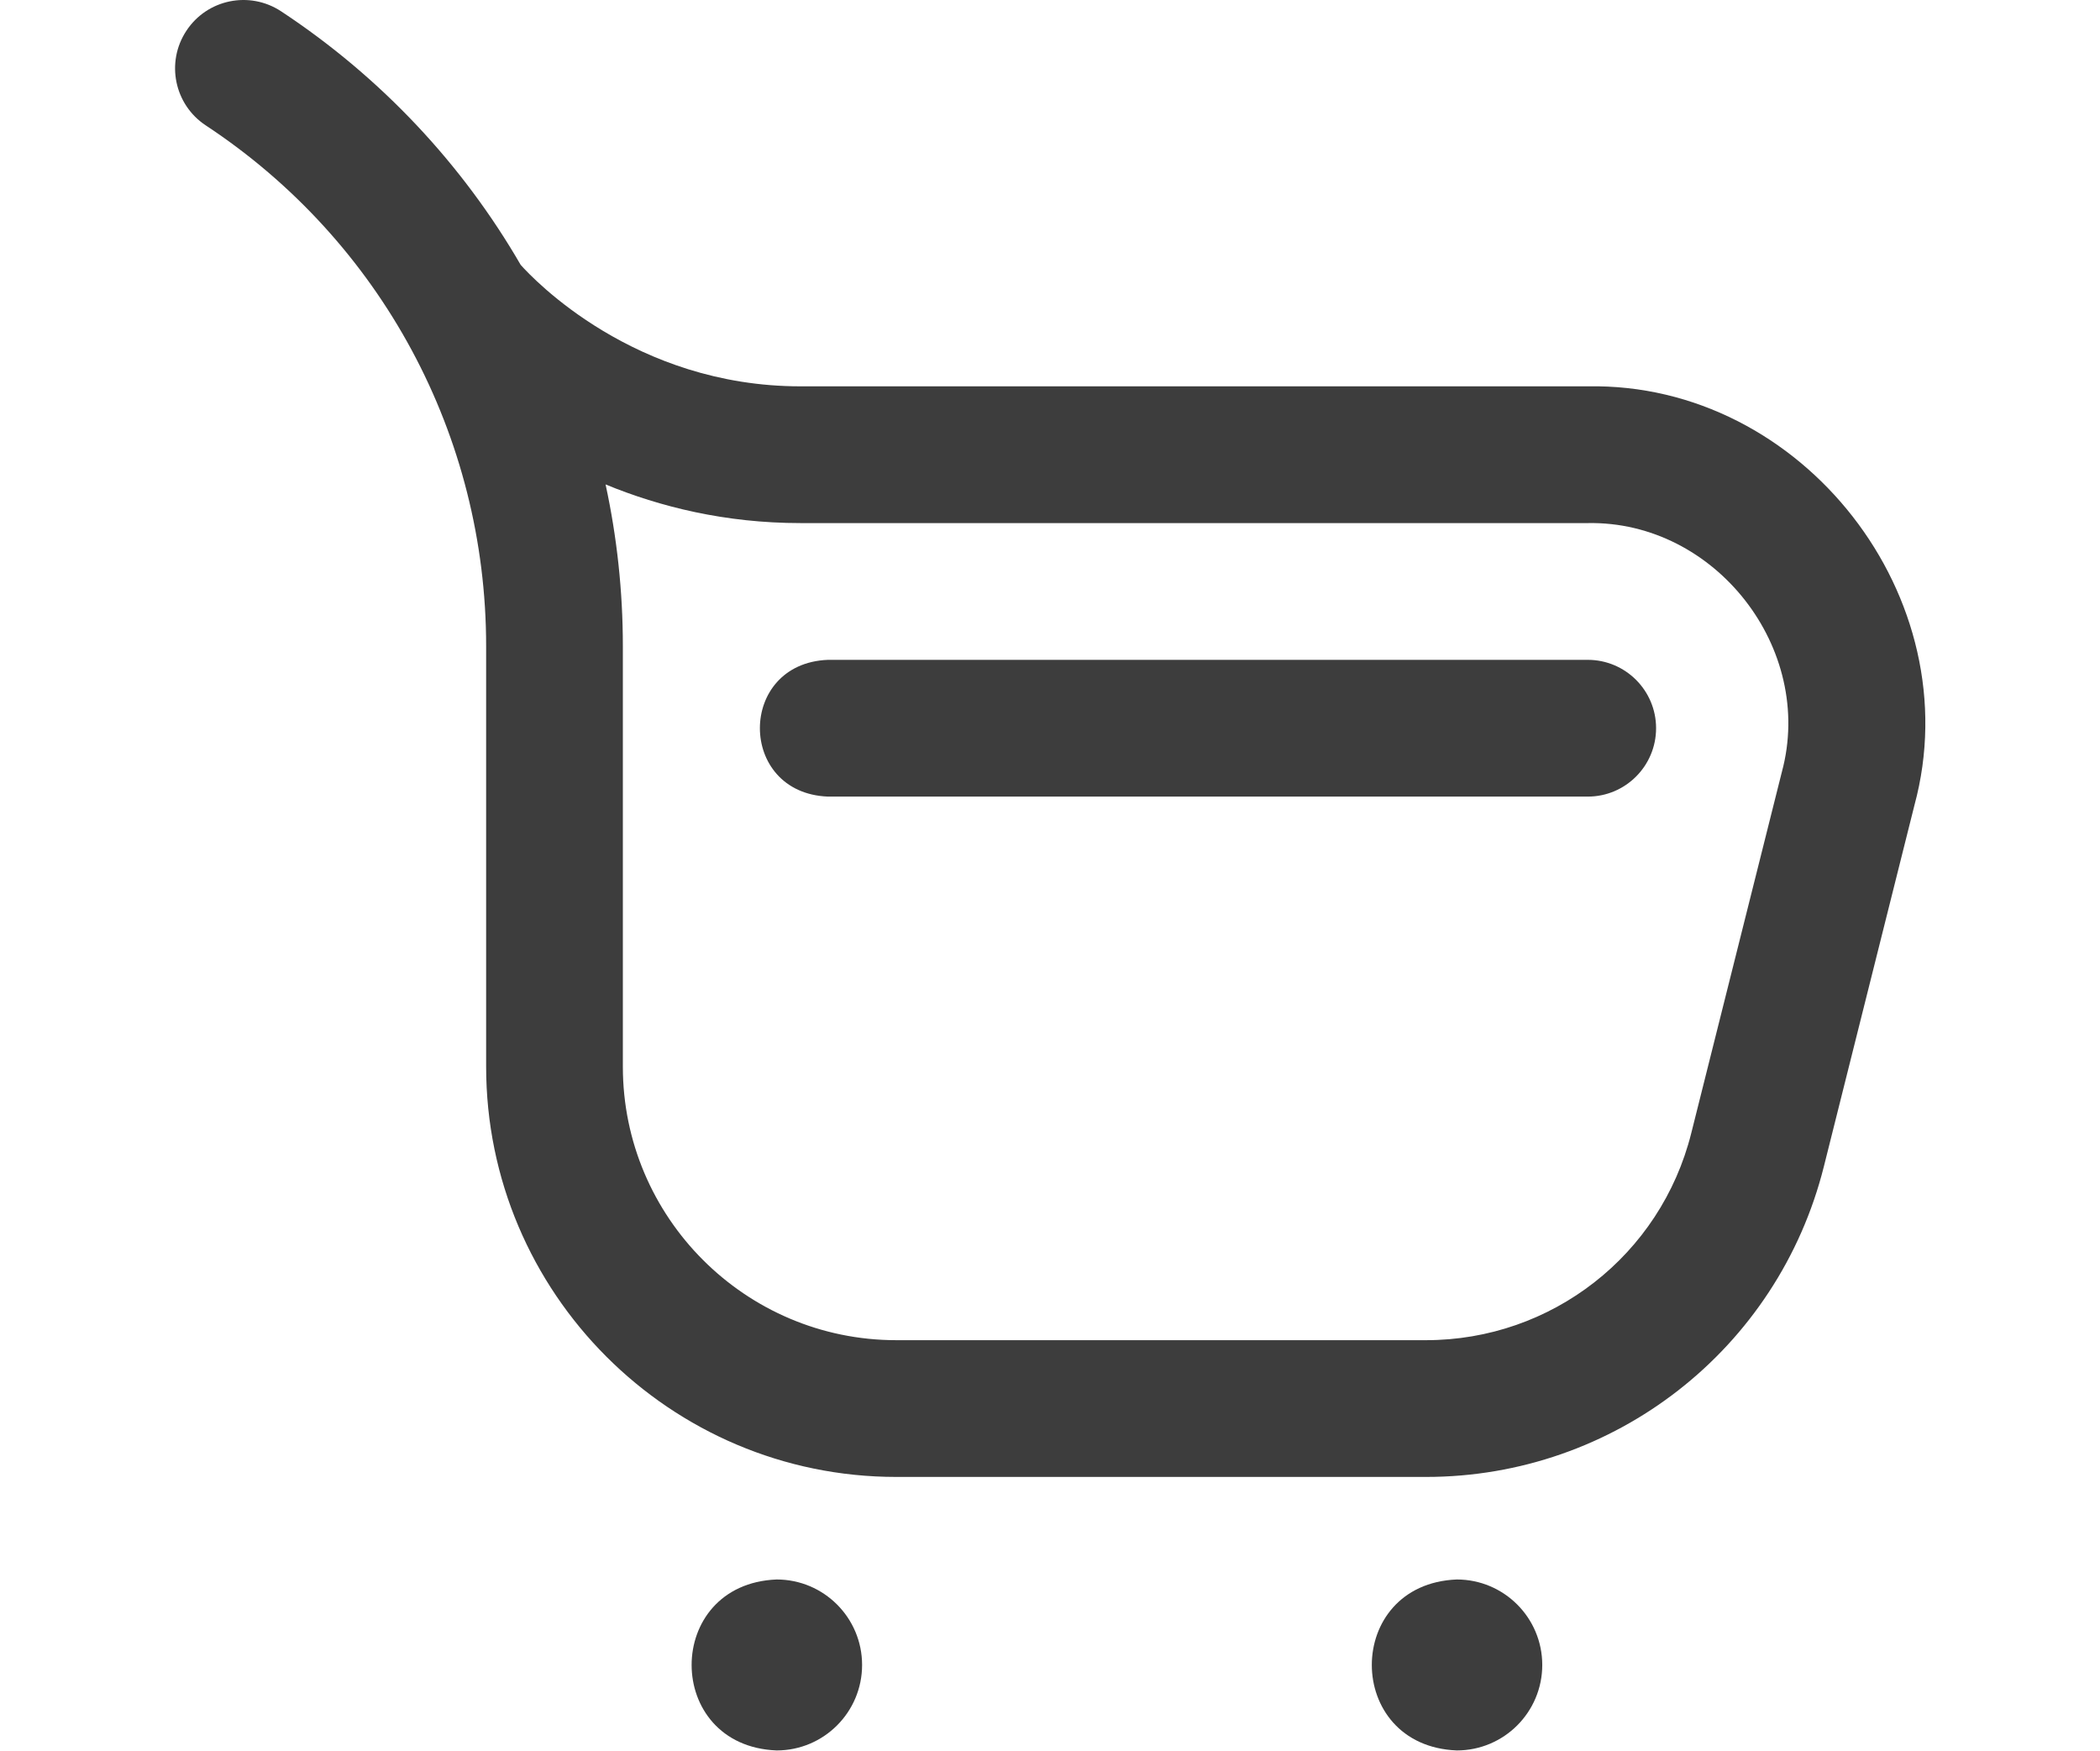
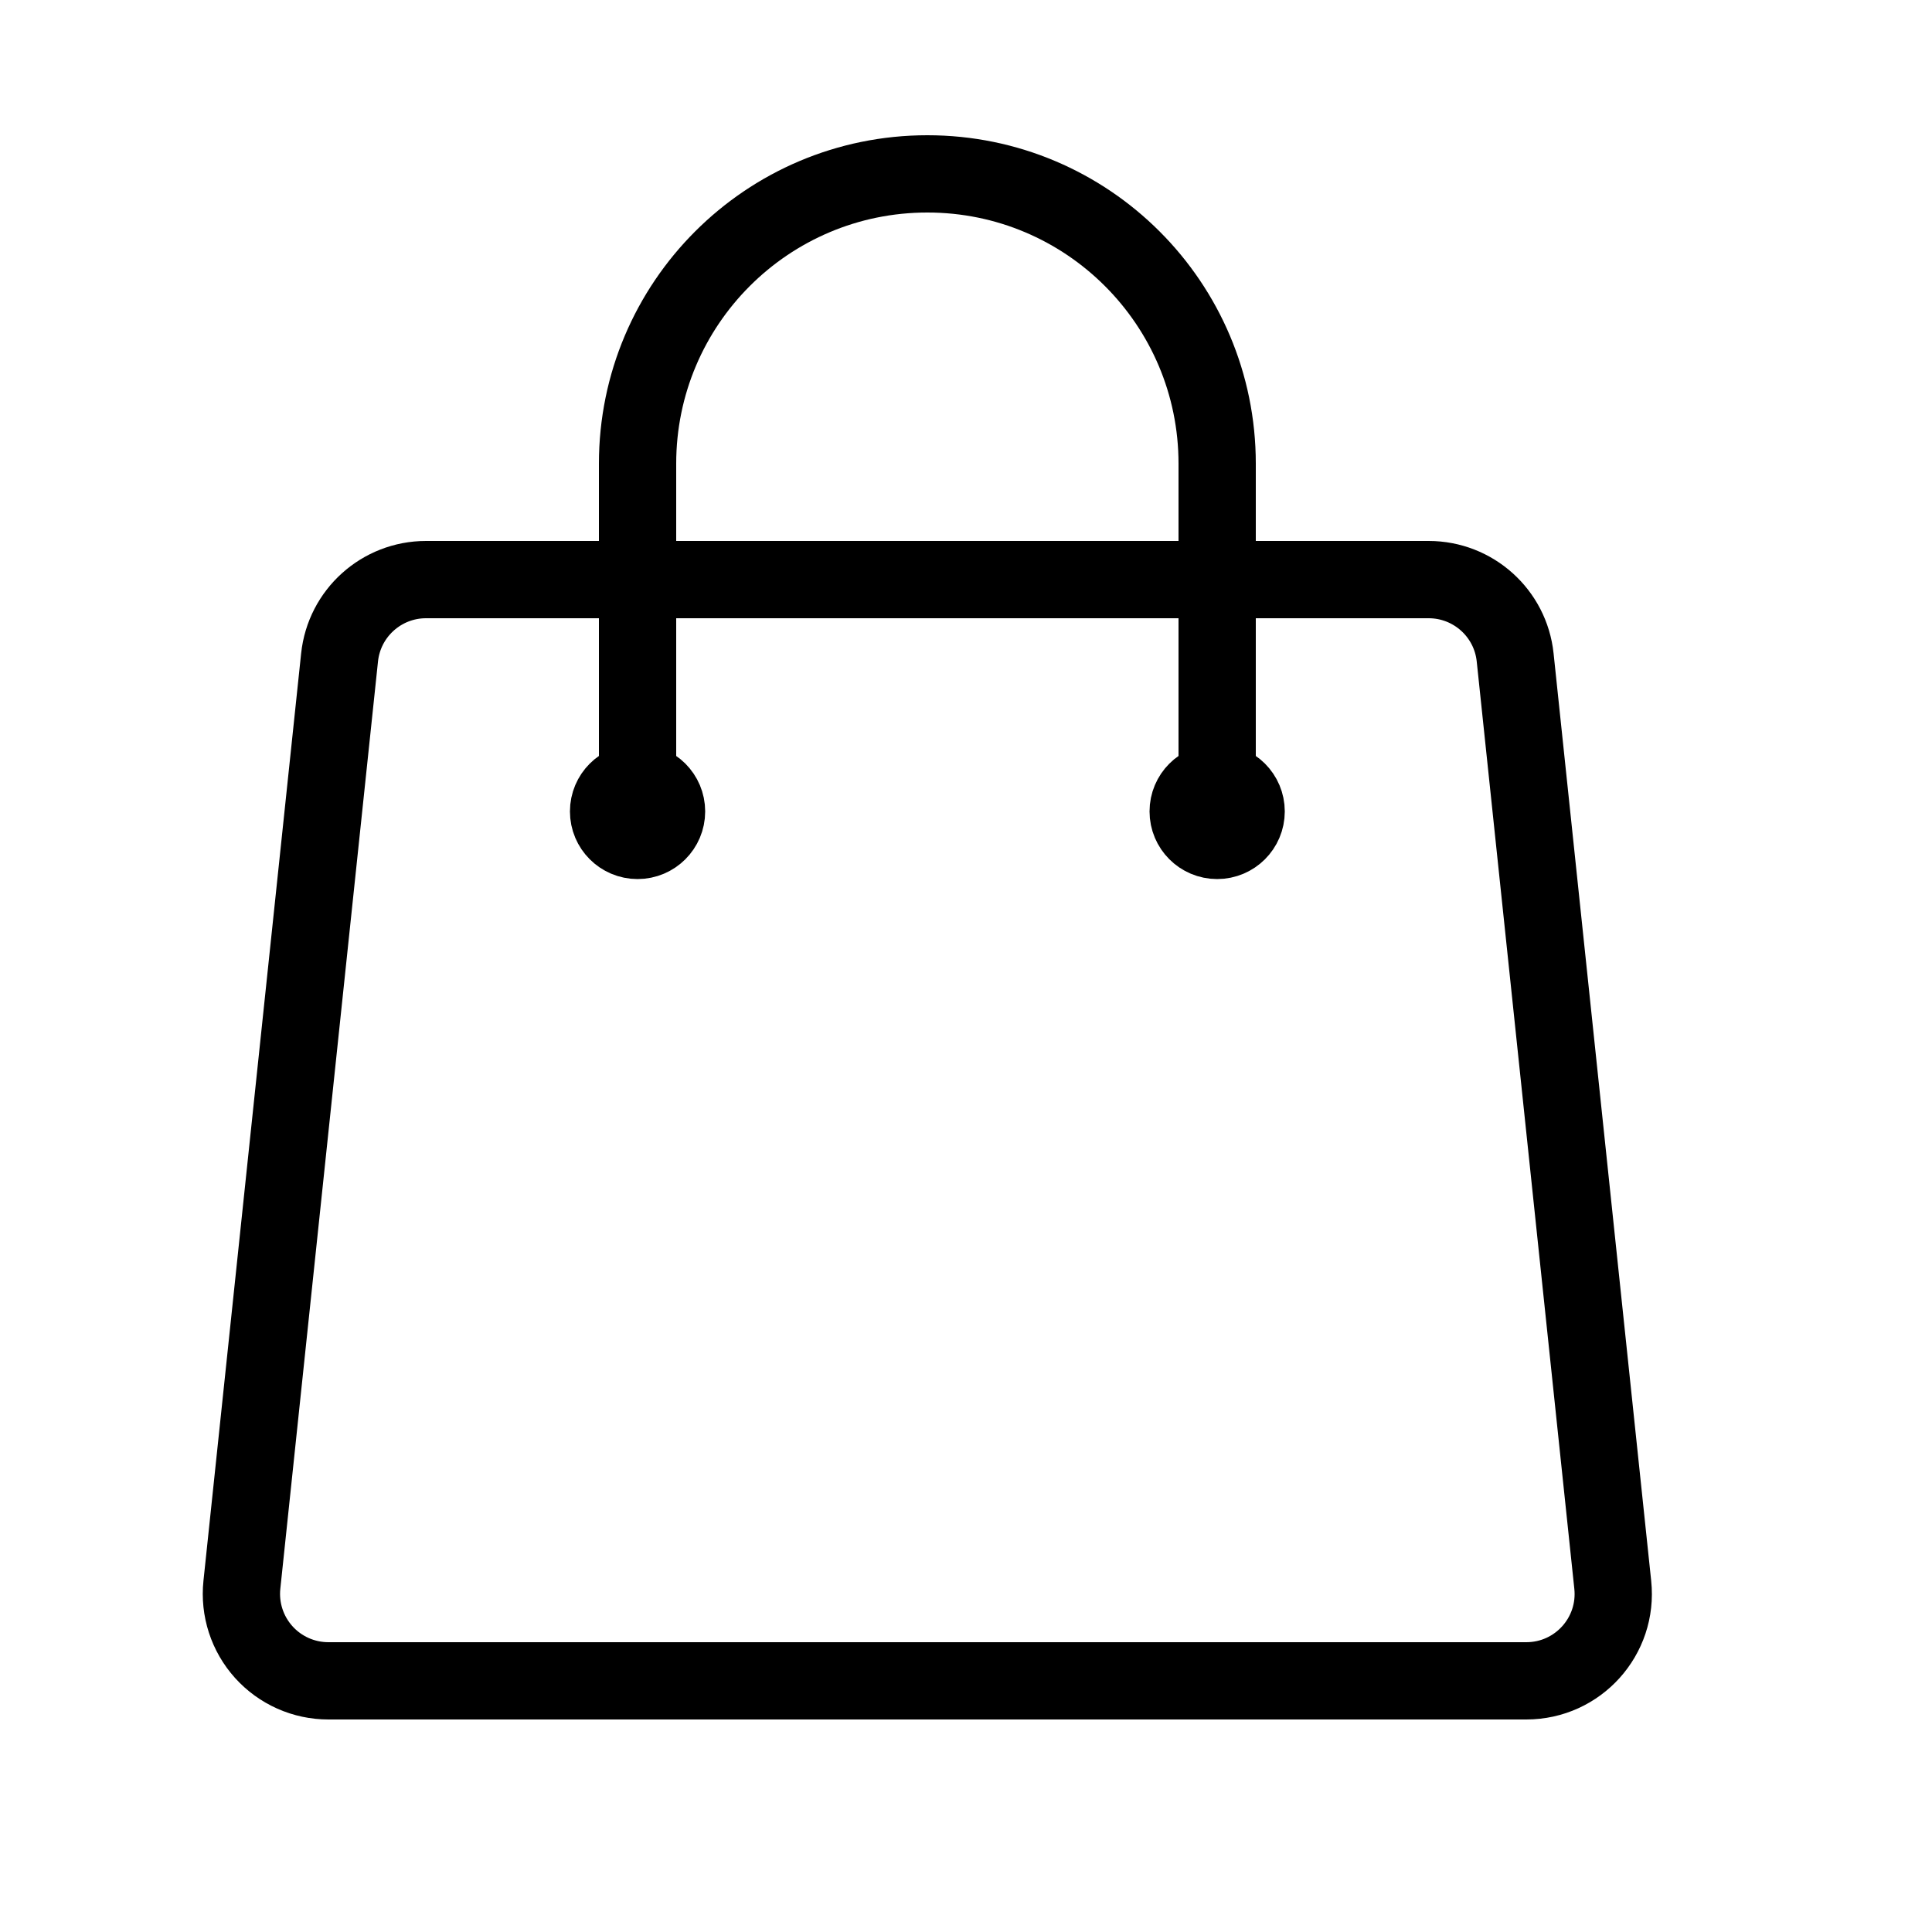
- <svg data-type="cart" width="24" height="20" viewBox="0 0 24 24" fill="#3D3D3D">
-   <path strokeWidth="1.5" d="M17.157 20.25H9.892C6.79 20.25 4.267 17.727 4.267 14.625V8.859C4.267 5.976 2.83 3.307 0.423 1.72C-0.01 1.435 -0.129 0.854 0.156 0.422C0.441 -0.011 1.022 -0.13 1.455 0.155C2.829 1.061 3.944 2.256 4.741 3.632C4.913 3.825 6.302 5.297 8.579 5.297H19.375C22.32 5.242 24.625 8.198 23.855 11.041L22.613 15.994C21.984 18.5 19.74 20.25 17.157 20.25ZM5.905 6.642C6.061 7.362 6.142 8.105 6.142 8.859V14.625C6.142 16.693 7.824 18.375 9.892 18.375H17.157C18.879 18.375 20.375 17.208 20.794 15.538L22.037 10.584C22.494 8.895 21.124 7.139 19.375 7.172H8.579C7.549 7.172 6.653 6.95 5.905 6.642ZM9.423 22.828C9.423 22.181 8.898 21.656 8.251 21.656C6.696 21.718 6.697 23.939 8.251 24C8.898 24 9.423 23.475 9.423 22.828ZM18.751 22.828C18.751 22.181 18.226 21.656 17.579 21.656C16.024 21.718 16.026 23.939 17.579 24C18.226 24 18.751 23.475 18.751 22.828ZM20.312 9.984C20.312 9.467 19.892 9.047 19.375 9.047H8.954C7.71 9.096 7.711 10.873 8.954 10.922H19.375C19.892 10.922 20.312 10.502 20.312 9.984Z" />
+ <svg xmlns="http://www.w3.org/2000/svg" fill="none" height="25" width="25" viewBox="0 0 25 25" strokeWidth="1" stroke="currentColor">
+   <path stroke-linecap="round" stroke-linejoin="round" d="M15.75 10.5V6a3.75 3.75 0 1 0-7.5 0v4.5m11.356-1.993 1.263 12c.07.665-.45 1.243-1.119 1.243H4.25a1.125 1.125 0 0 1-1.12-1.243l1.264-12A1.125 1.125 0 0 1 5.513 7.5h12.974c.576 0 1.059.435 1.119 1.007ZM8.625 10.5a.375.375 0 1 1-.75 0 .375.375 0 0 1 .75 0Zm7.5 0a.375.375 0 1 1-.75 0 .375.375 0 0 1 .75 0Z" />
</svg>
